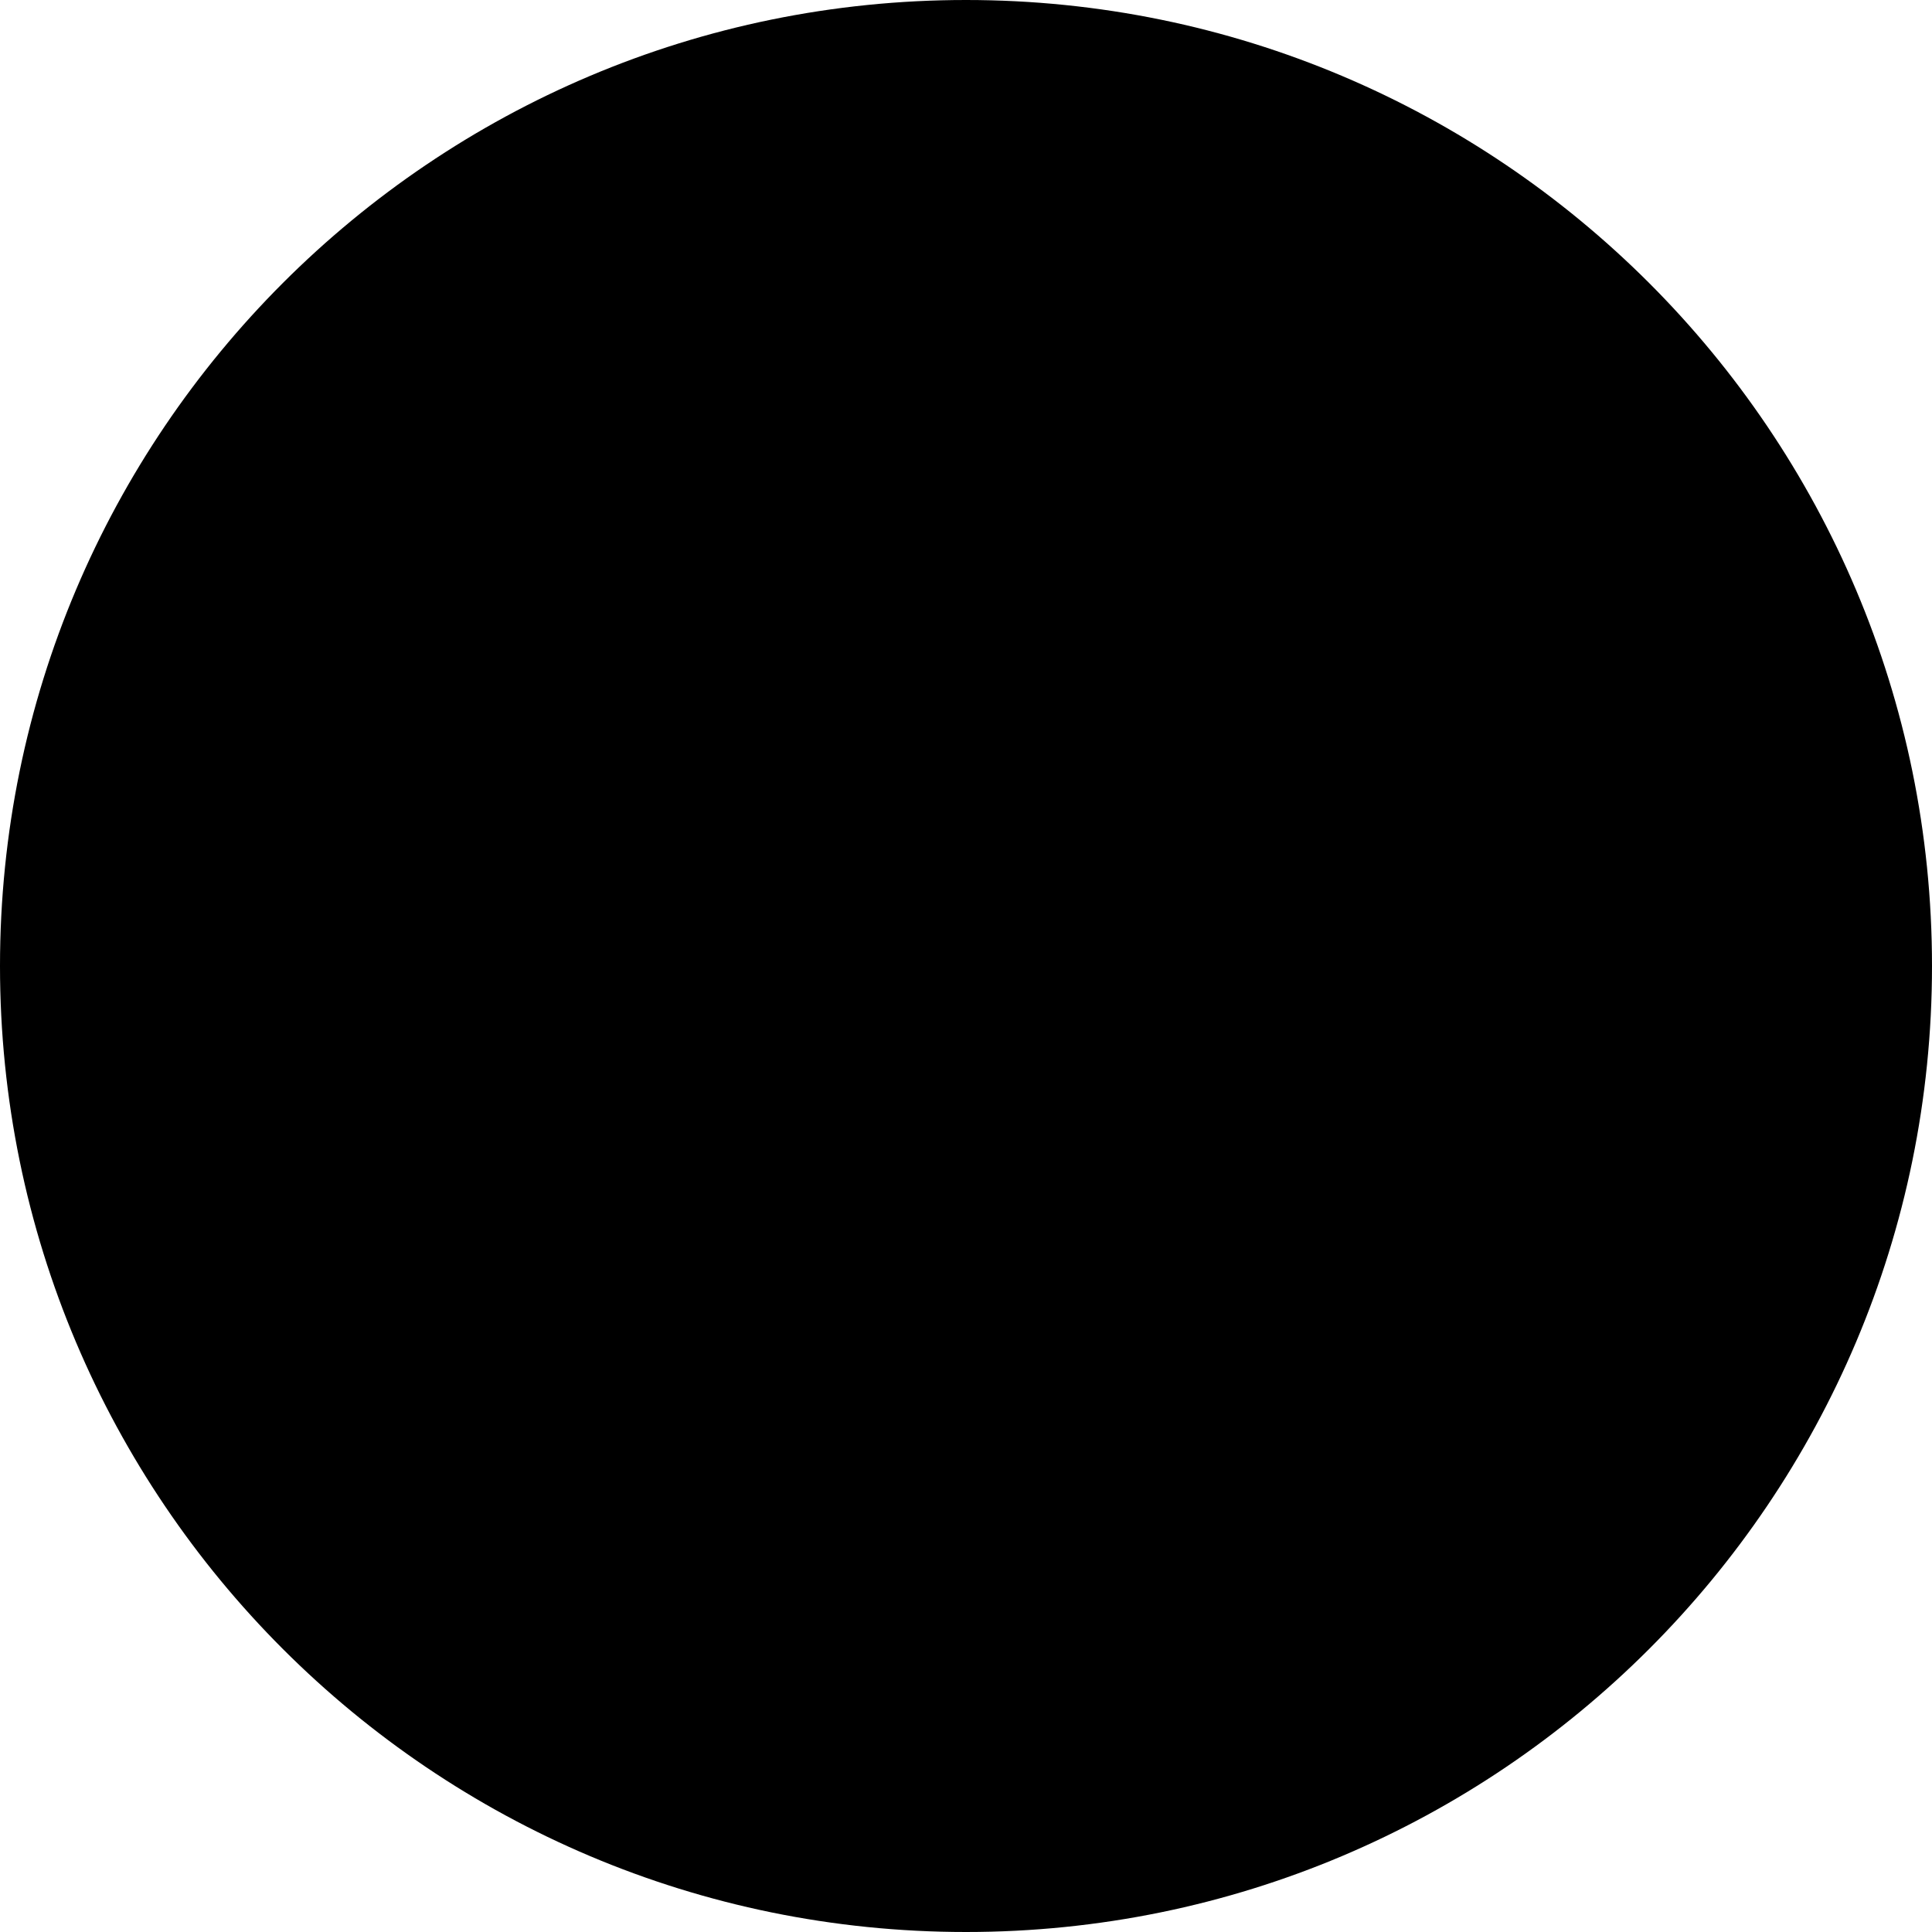
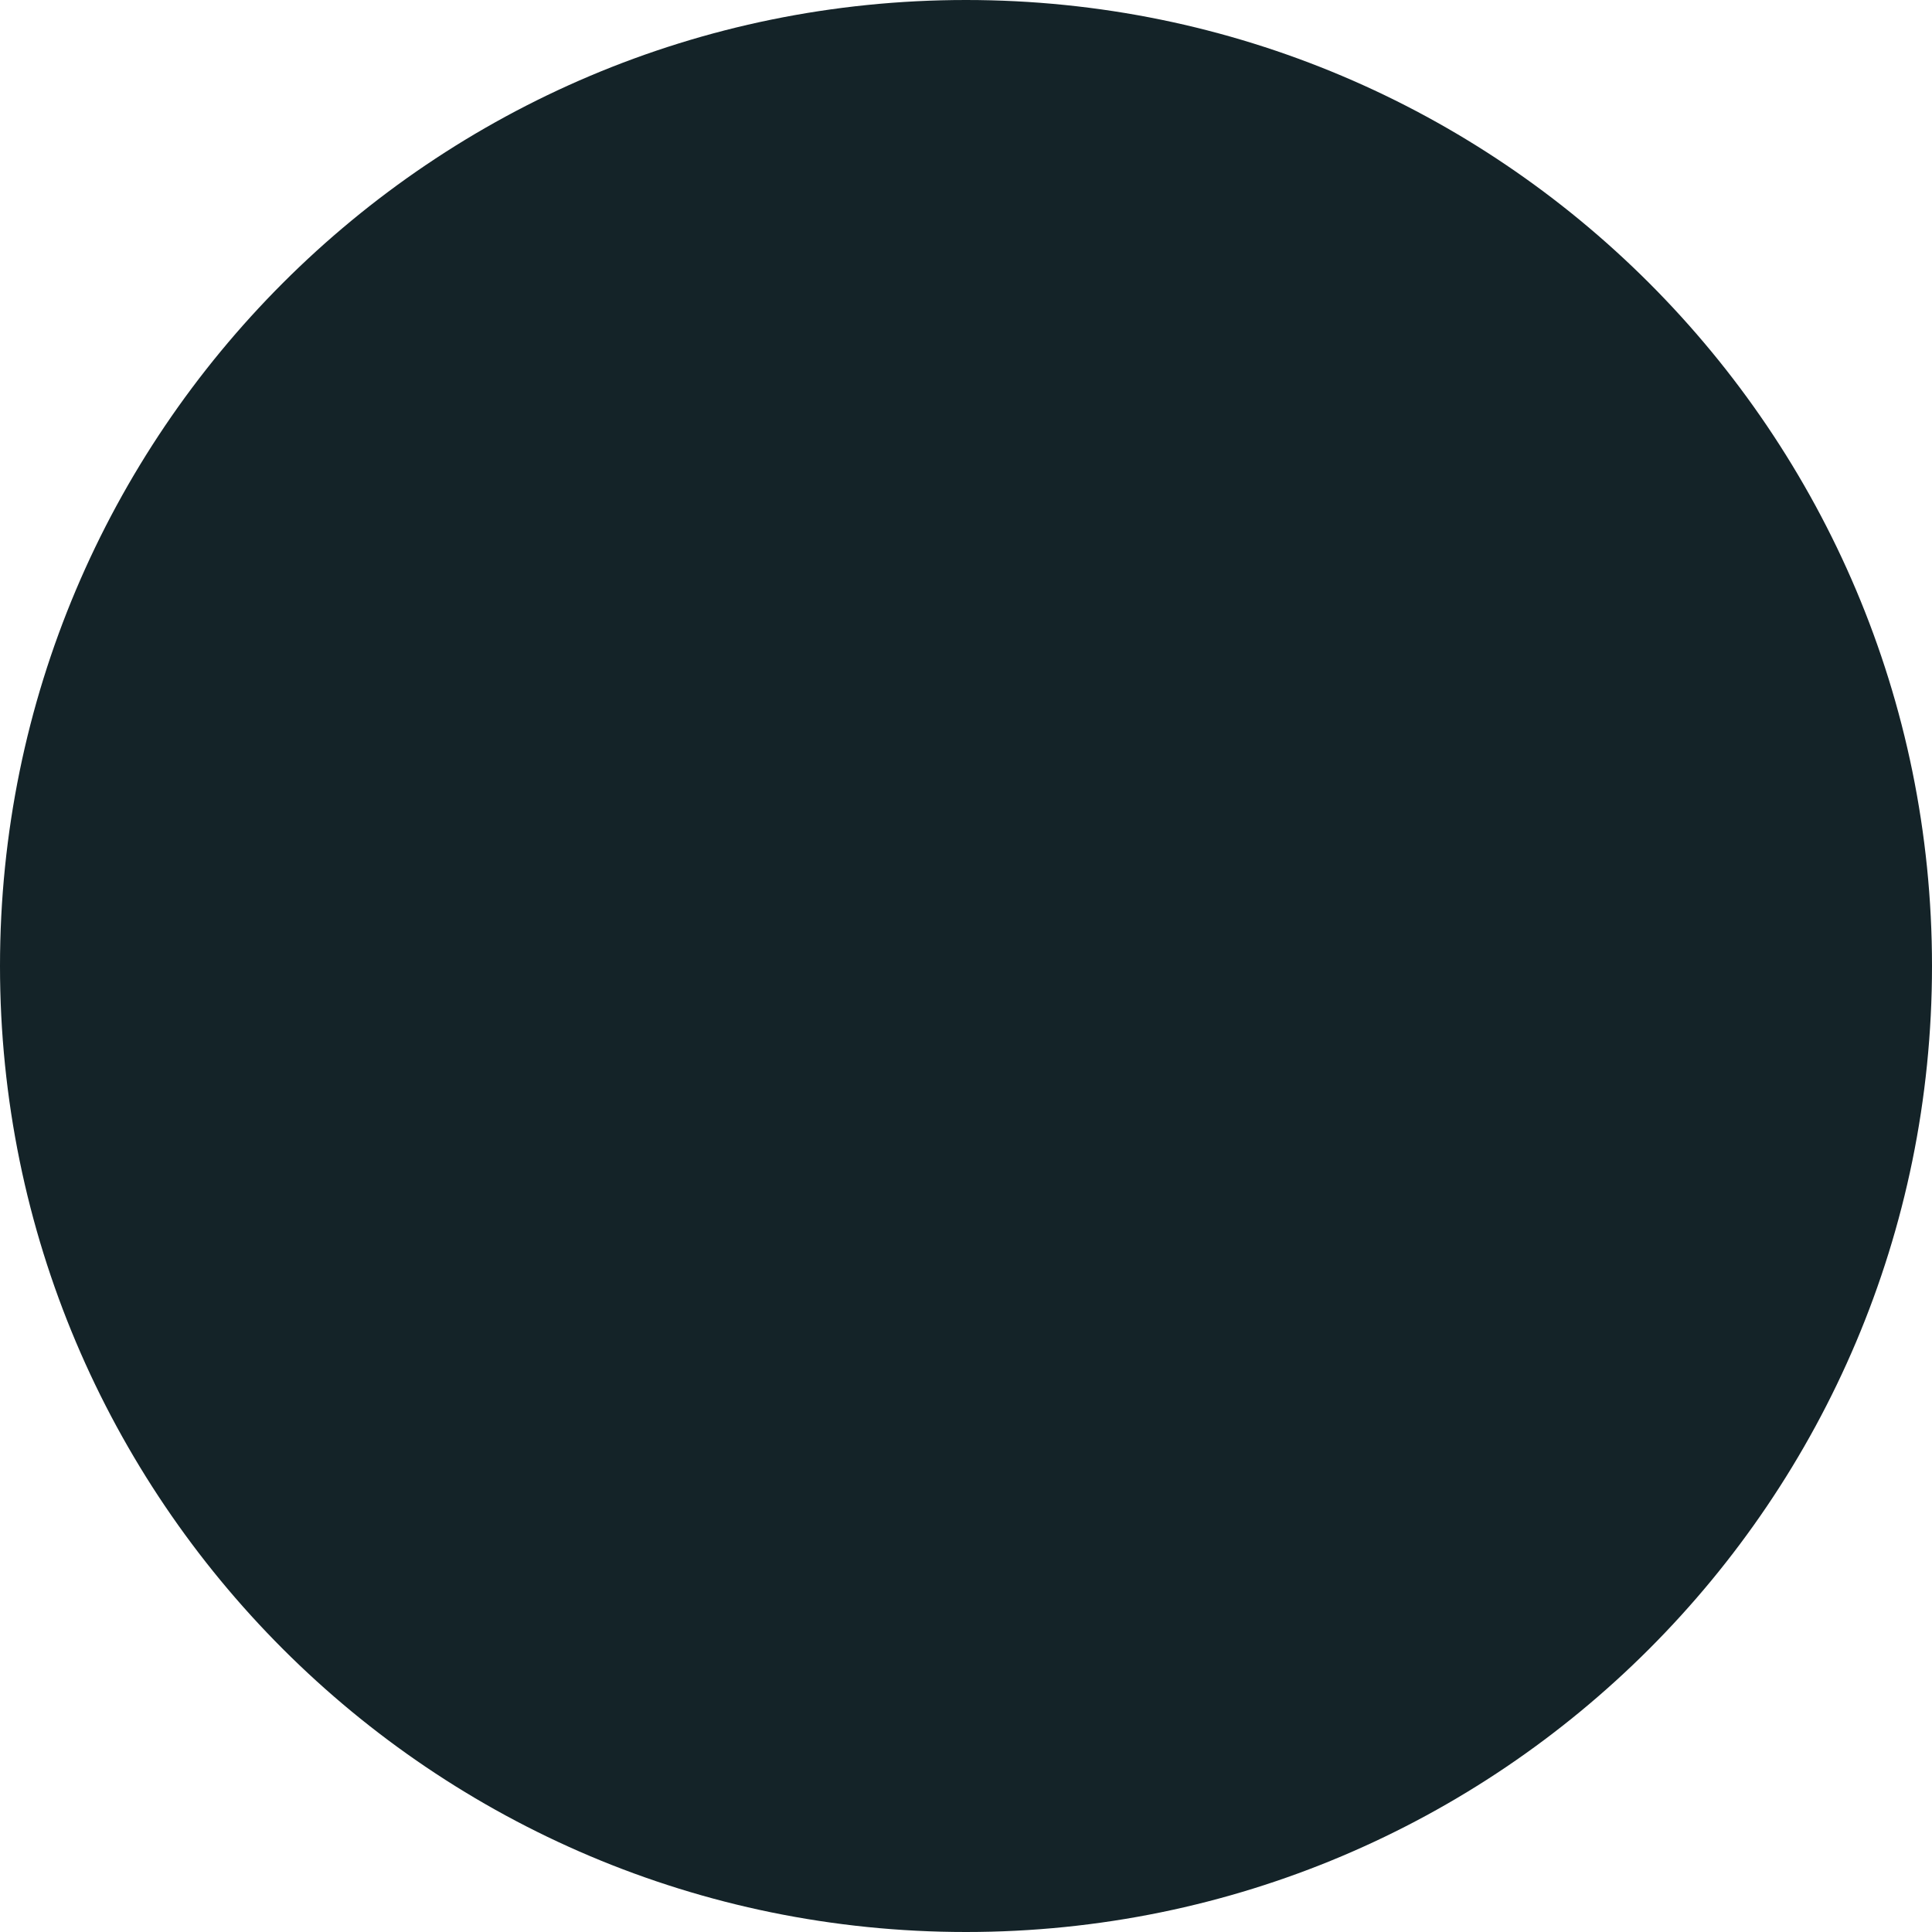
<svg xmlns="http://www.w3.org/2000/svg" version="1.1" id="Layer_1" x="0px" y="0px" width="20px" height="20px" viewBox="0 0 20 20" enable-background="new 0 0 20 20" xml:space="preserve">
-   <circle cx="10" cy="10" r="10" />
+   <circle fill="#142328" cx="10" cy="10" r="10" />
</svg>
